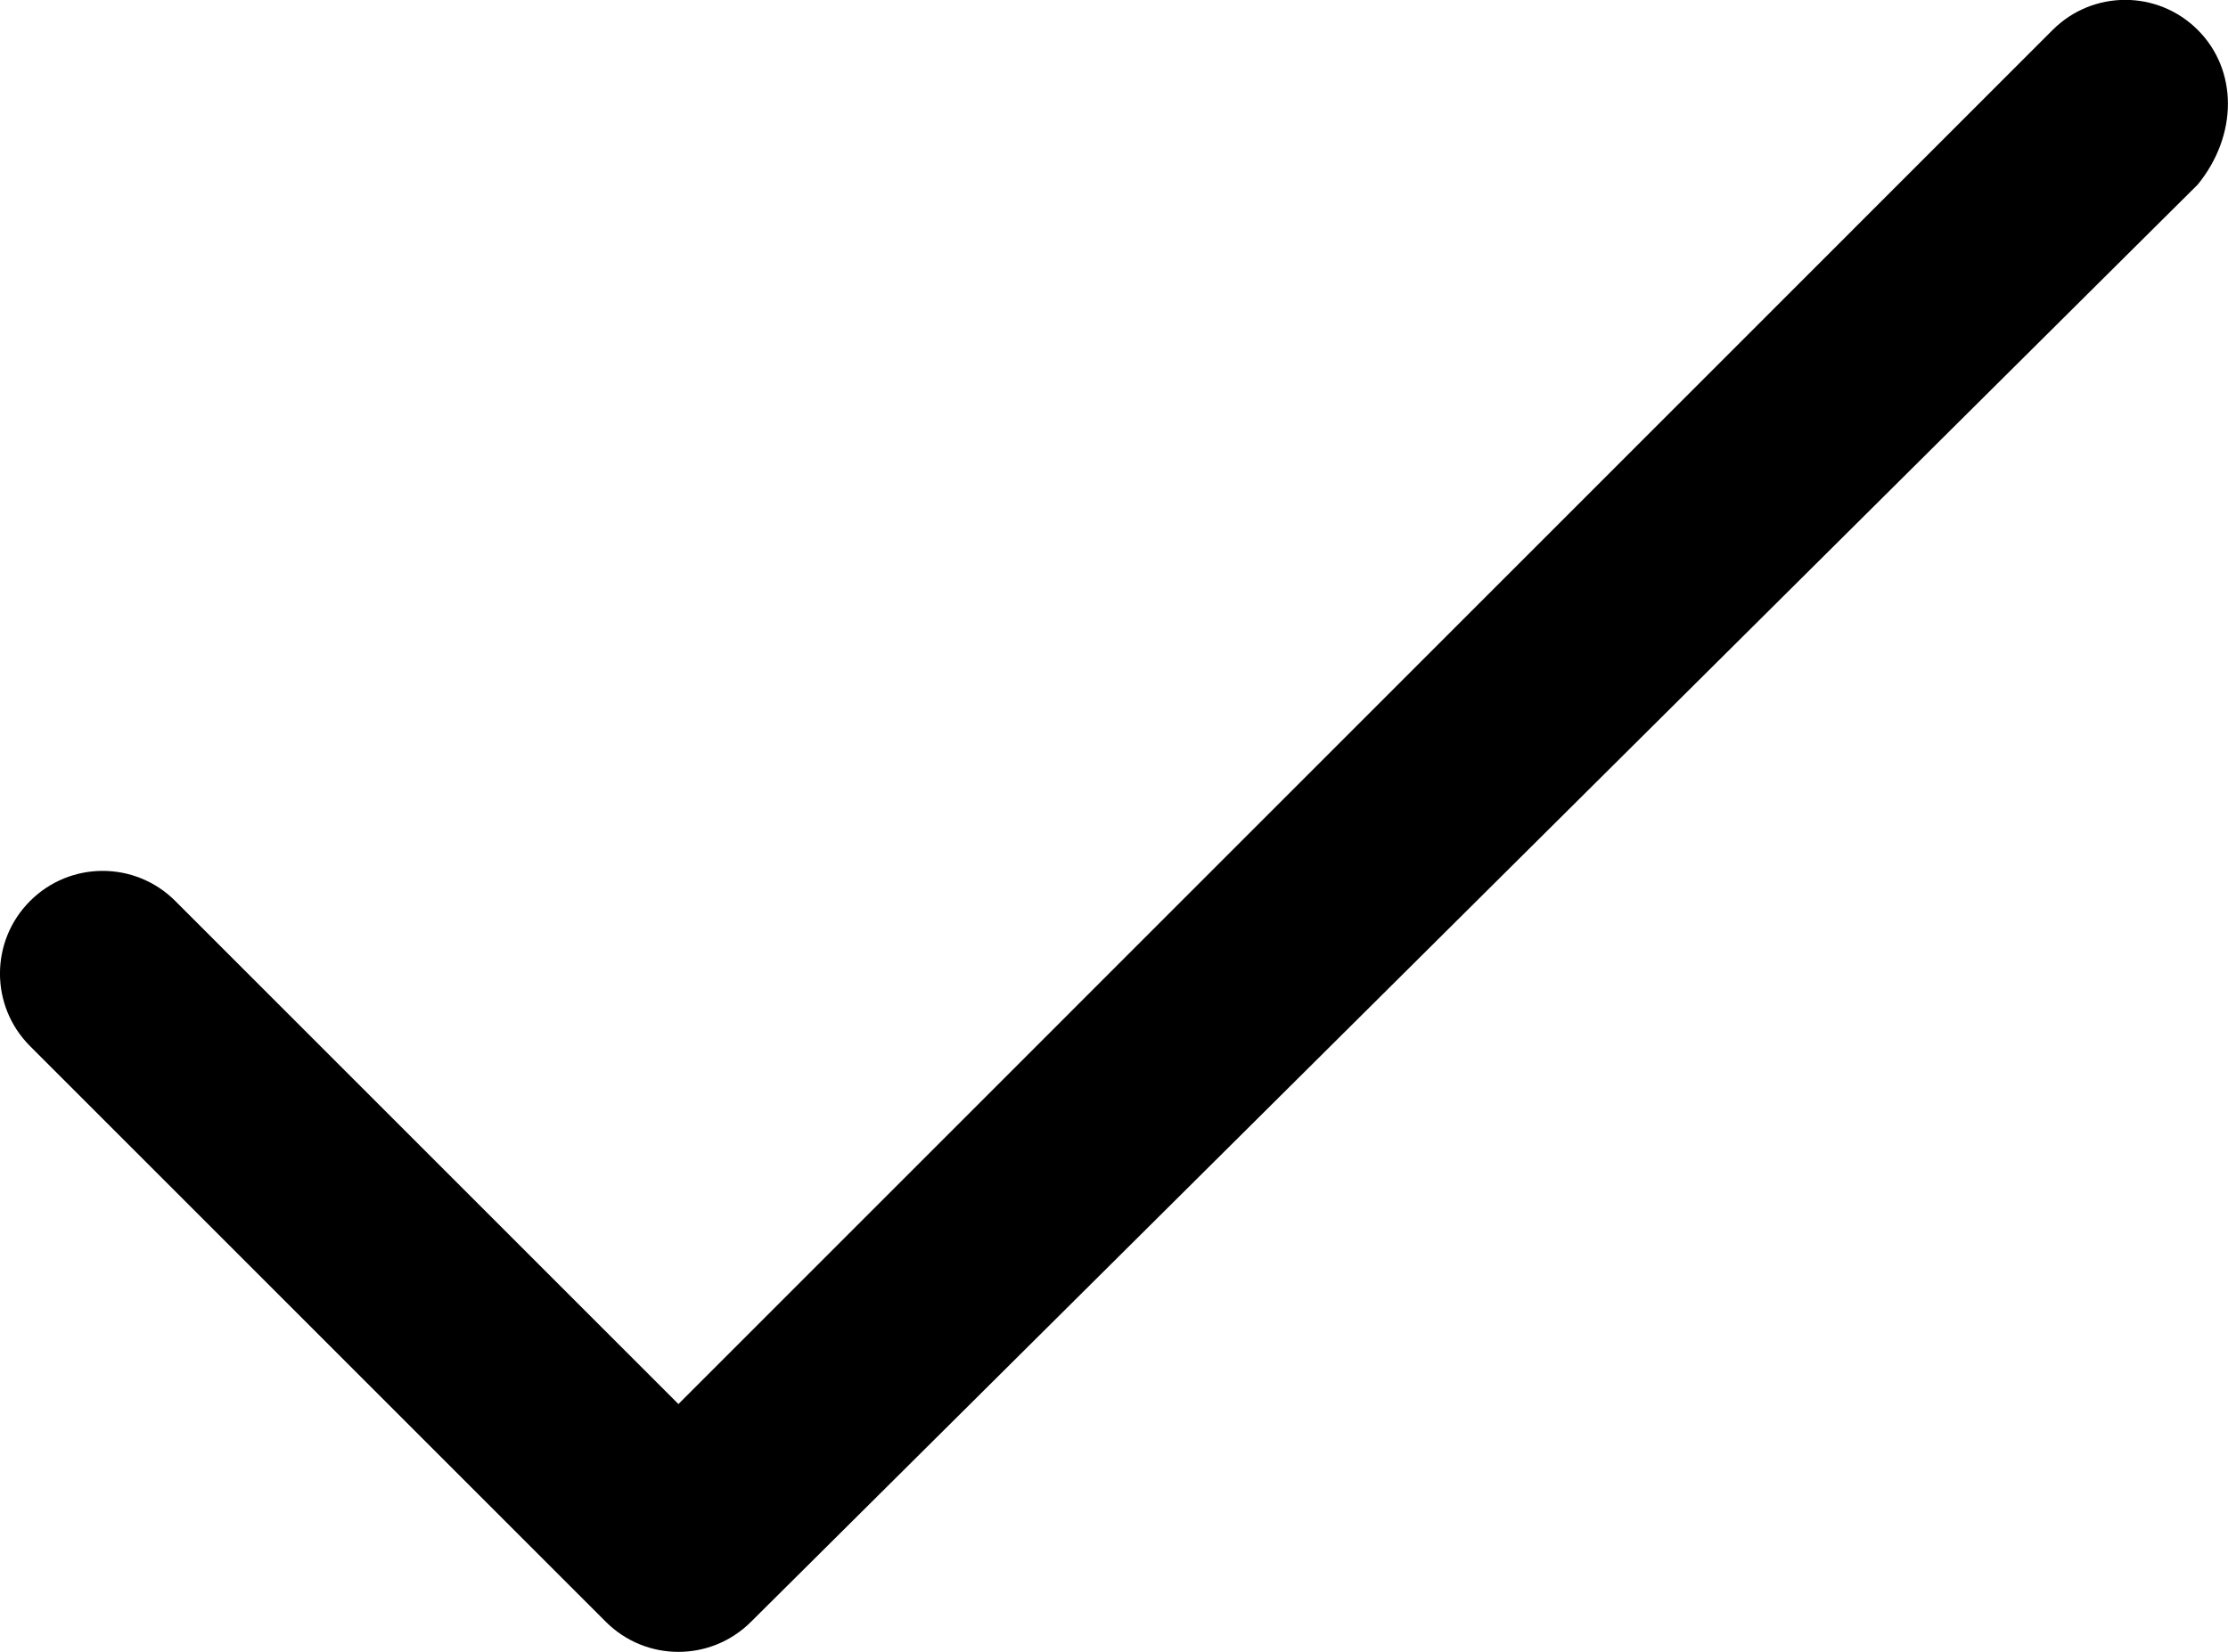
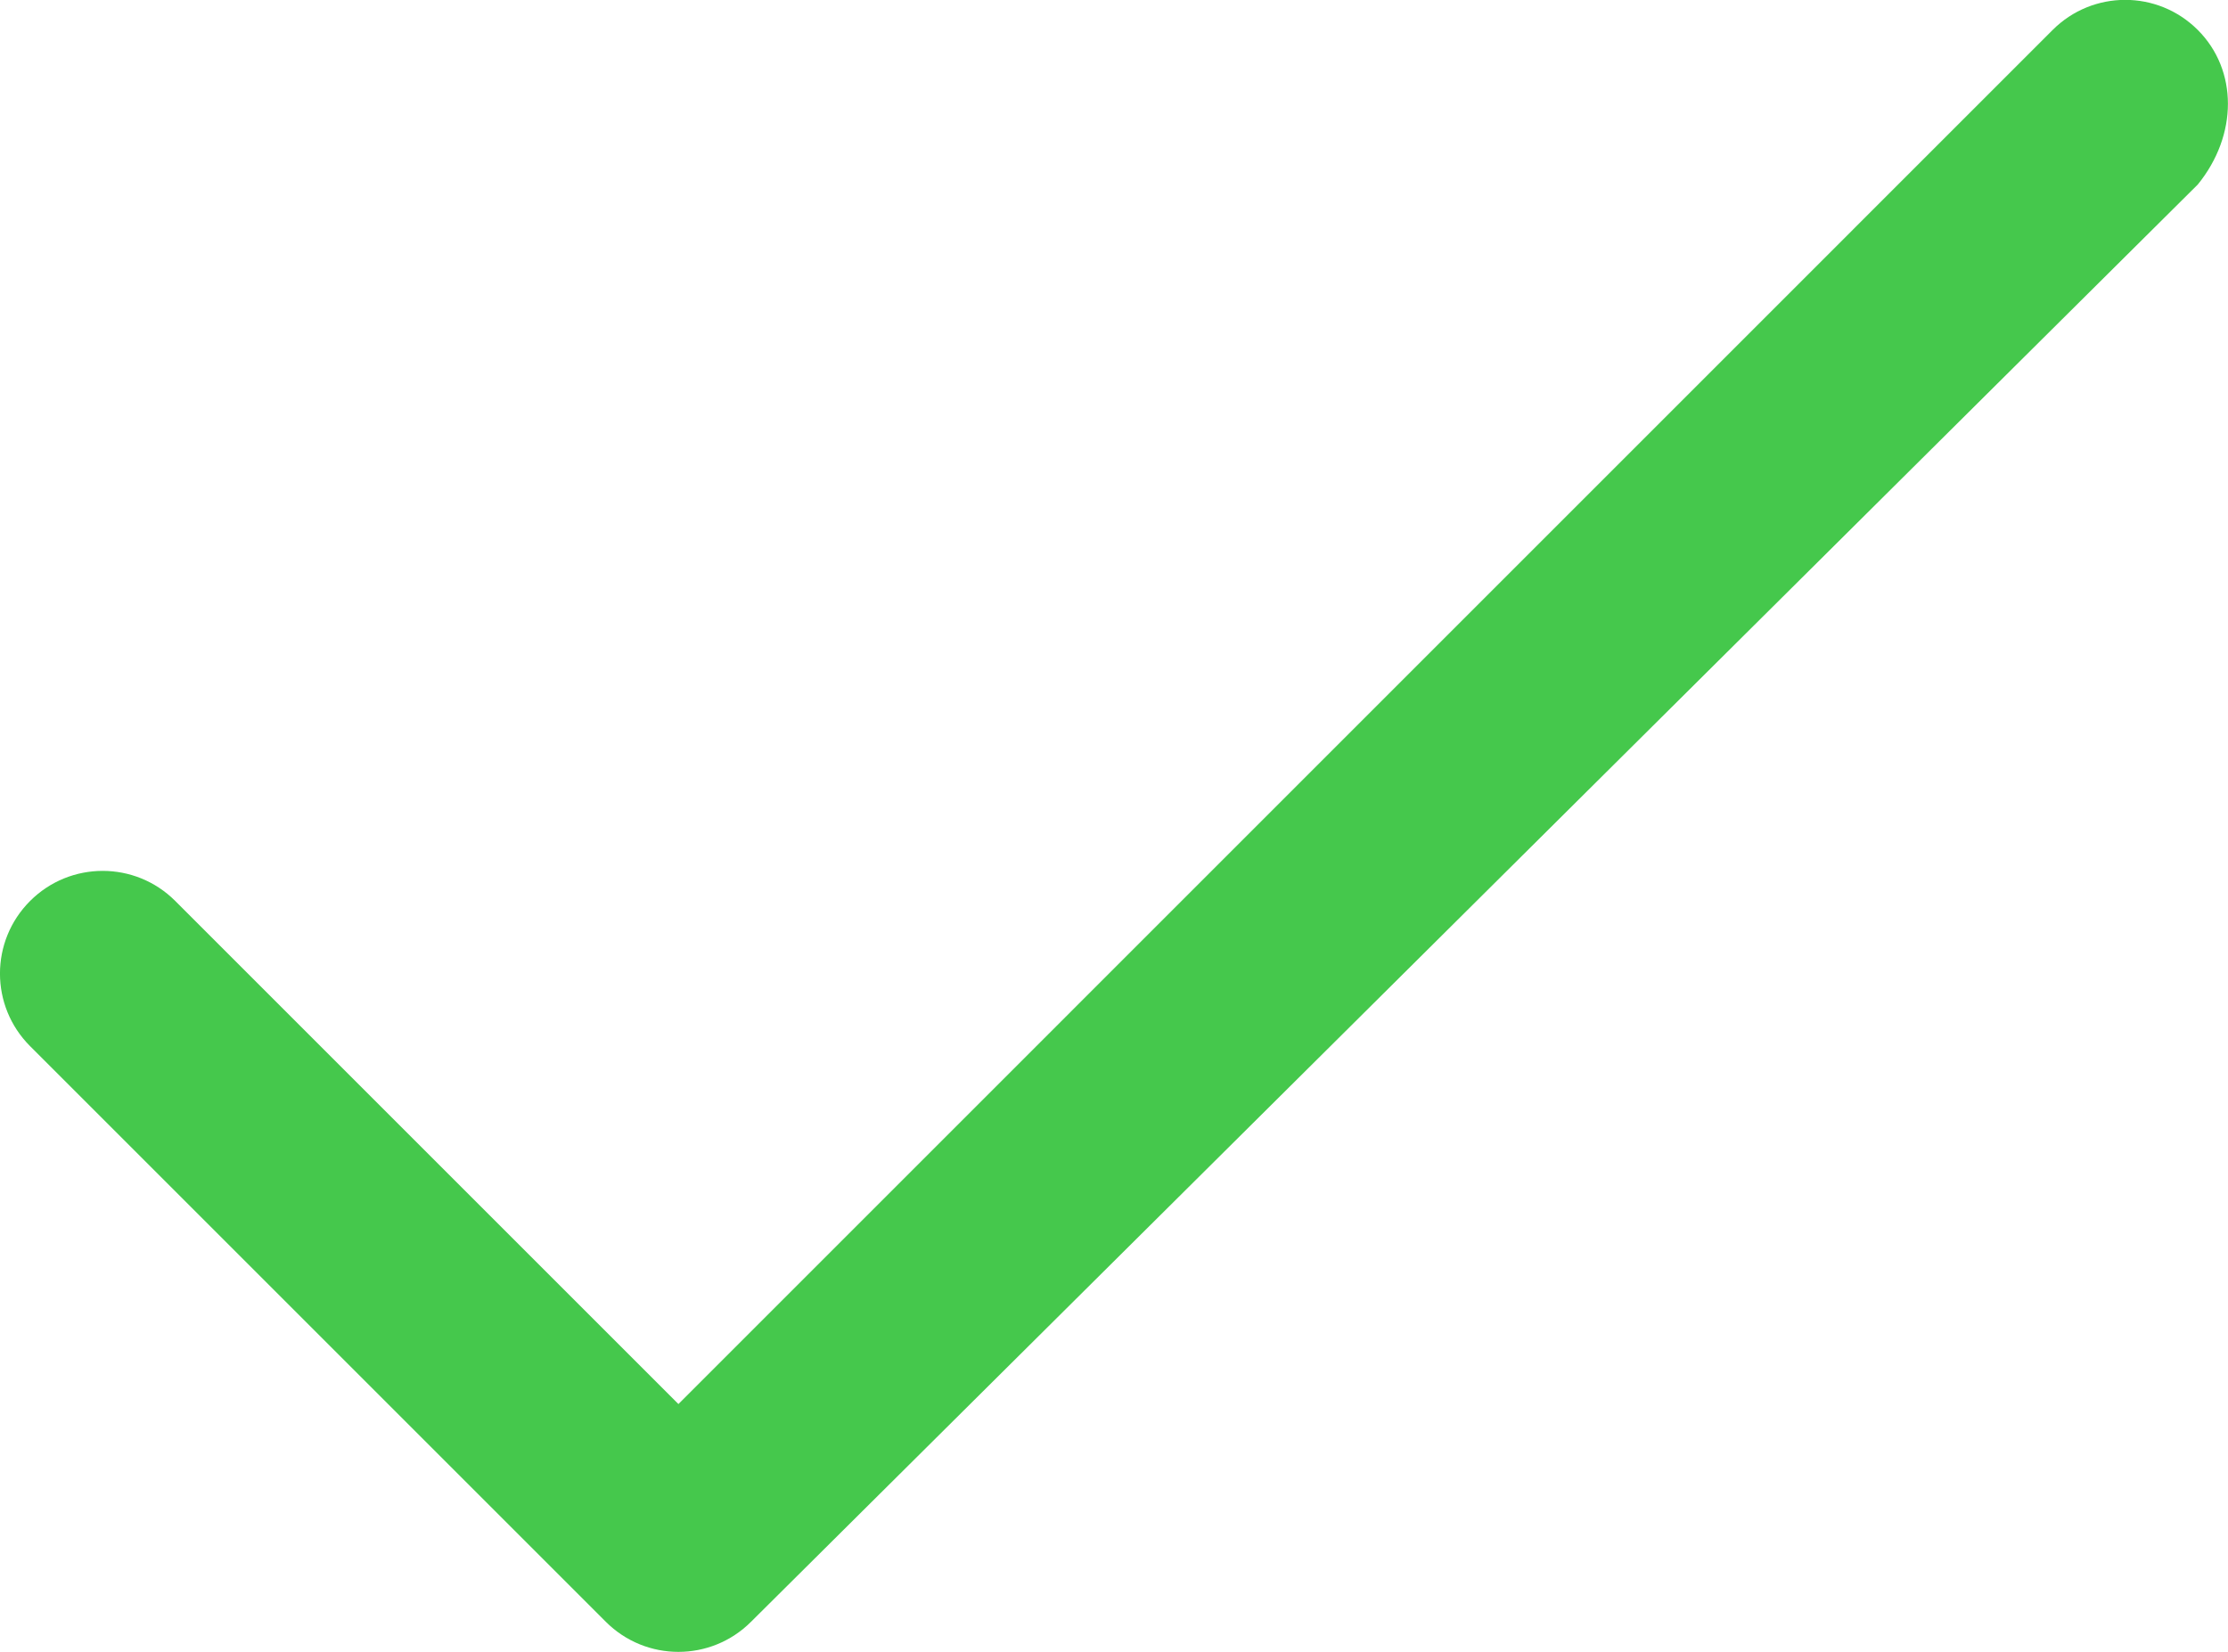
<svg xmlns="http://www.w3.org/2000/svg" version="1.0" id="Layer_1" x="0px" y="0px" width="21.698px" height="16.09px" viewBox="-82.357 4.875 21.698 16.09" enable-background="new -82.357 4.875 21.698 16.09" xml:space="preserve">
-   <path d="M-60.953,5.167c-0.391-0.391-1.023-0.391-1.414,0L-75.75,18.551l-4.9-4.9c-0.391-0.391-1.023-0.391-1.414,0 s-0.391,1.023,0,1.414l5.607,5.607c0.195,0.195,0.451,0.293,0.707,0.293s0.512-0.098,0.707-0.293l14.09-14.0 C-60.562,6.191-60.562,5.558-60.953,5.167z" />
+   <path fill="#45c84c" d="M-60.953,5.167c-0.391-0.391-1.023-0.391-1.414,0L-75.75,18.551l-4.9-4.9c-0.391-0.391-1.023-0.391-1.414,0 s-0.391,1.023,0,1.414l5.607,5.607c0.195,0.195,0.451,0.293,0.707,0.293s0.512-0.098,0.707-0.293l14.09-14.0 C-60.562,6.191-60.562,5.558-60.953,5.167z" />
</svg>
